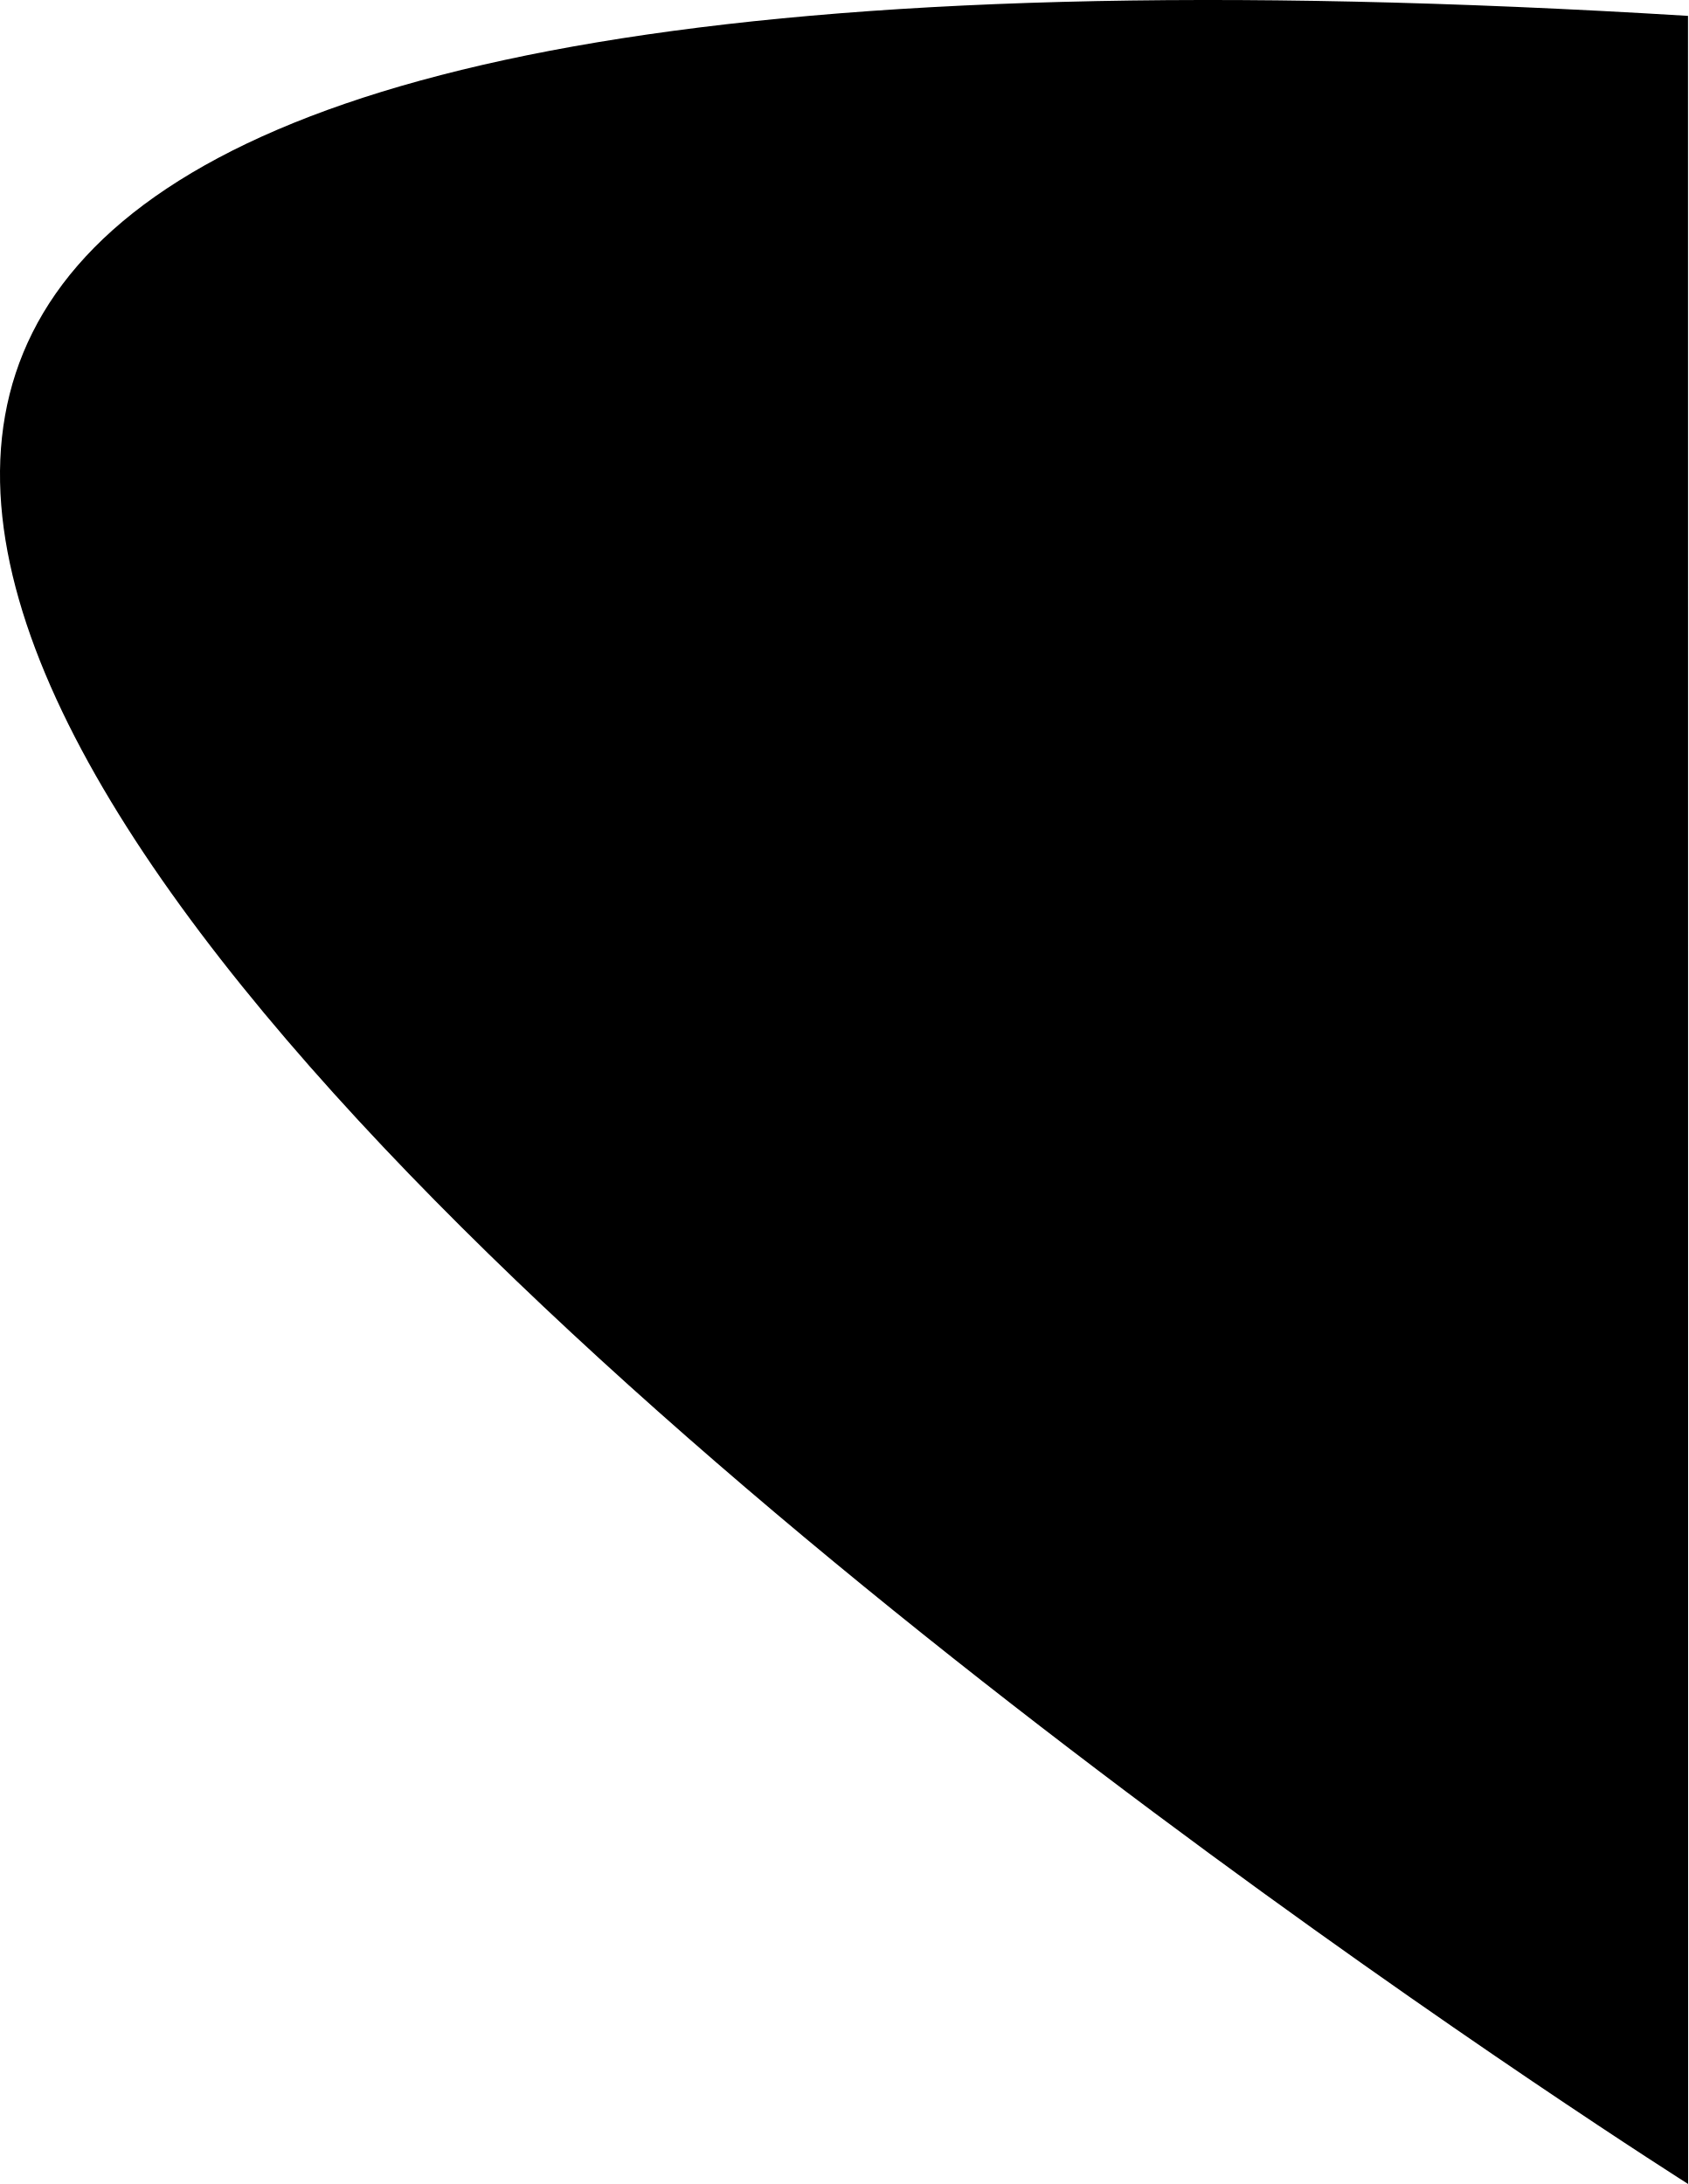
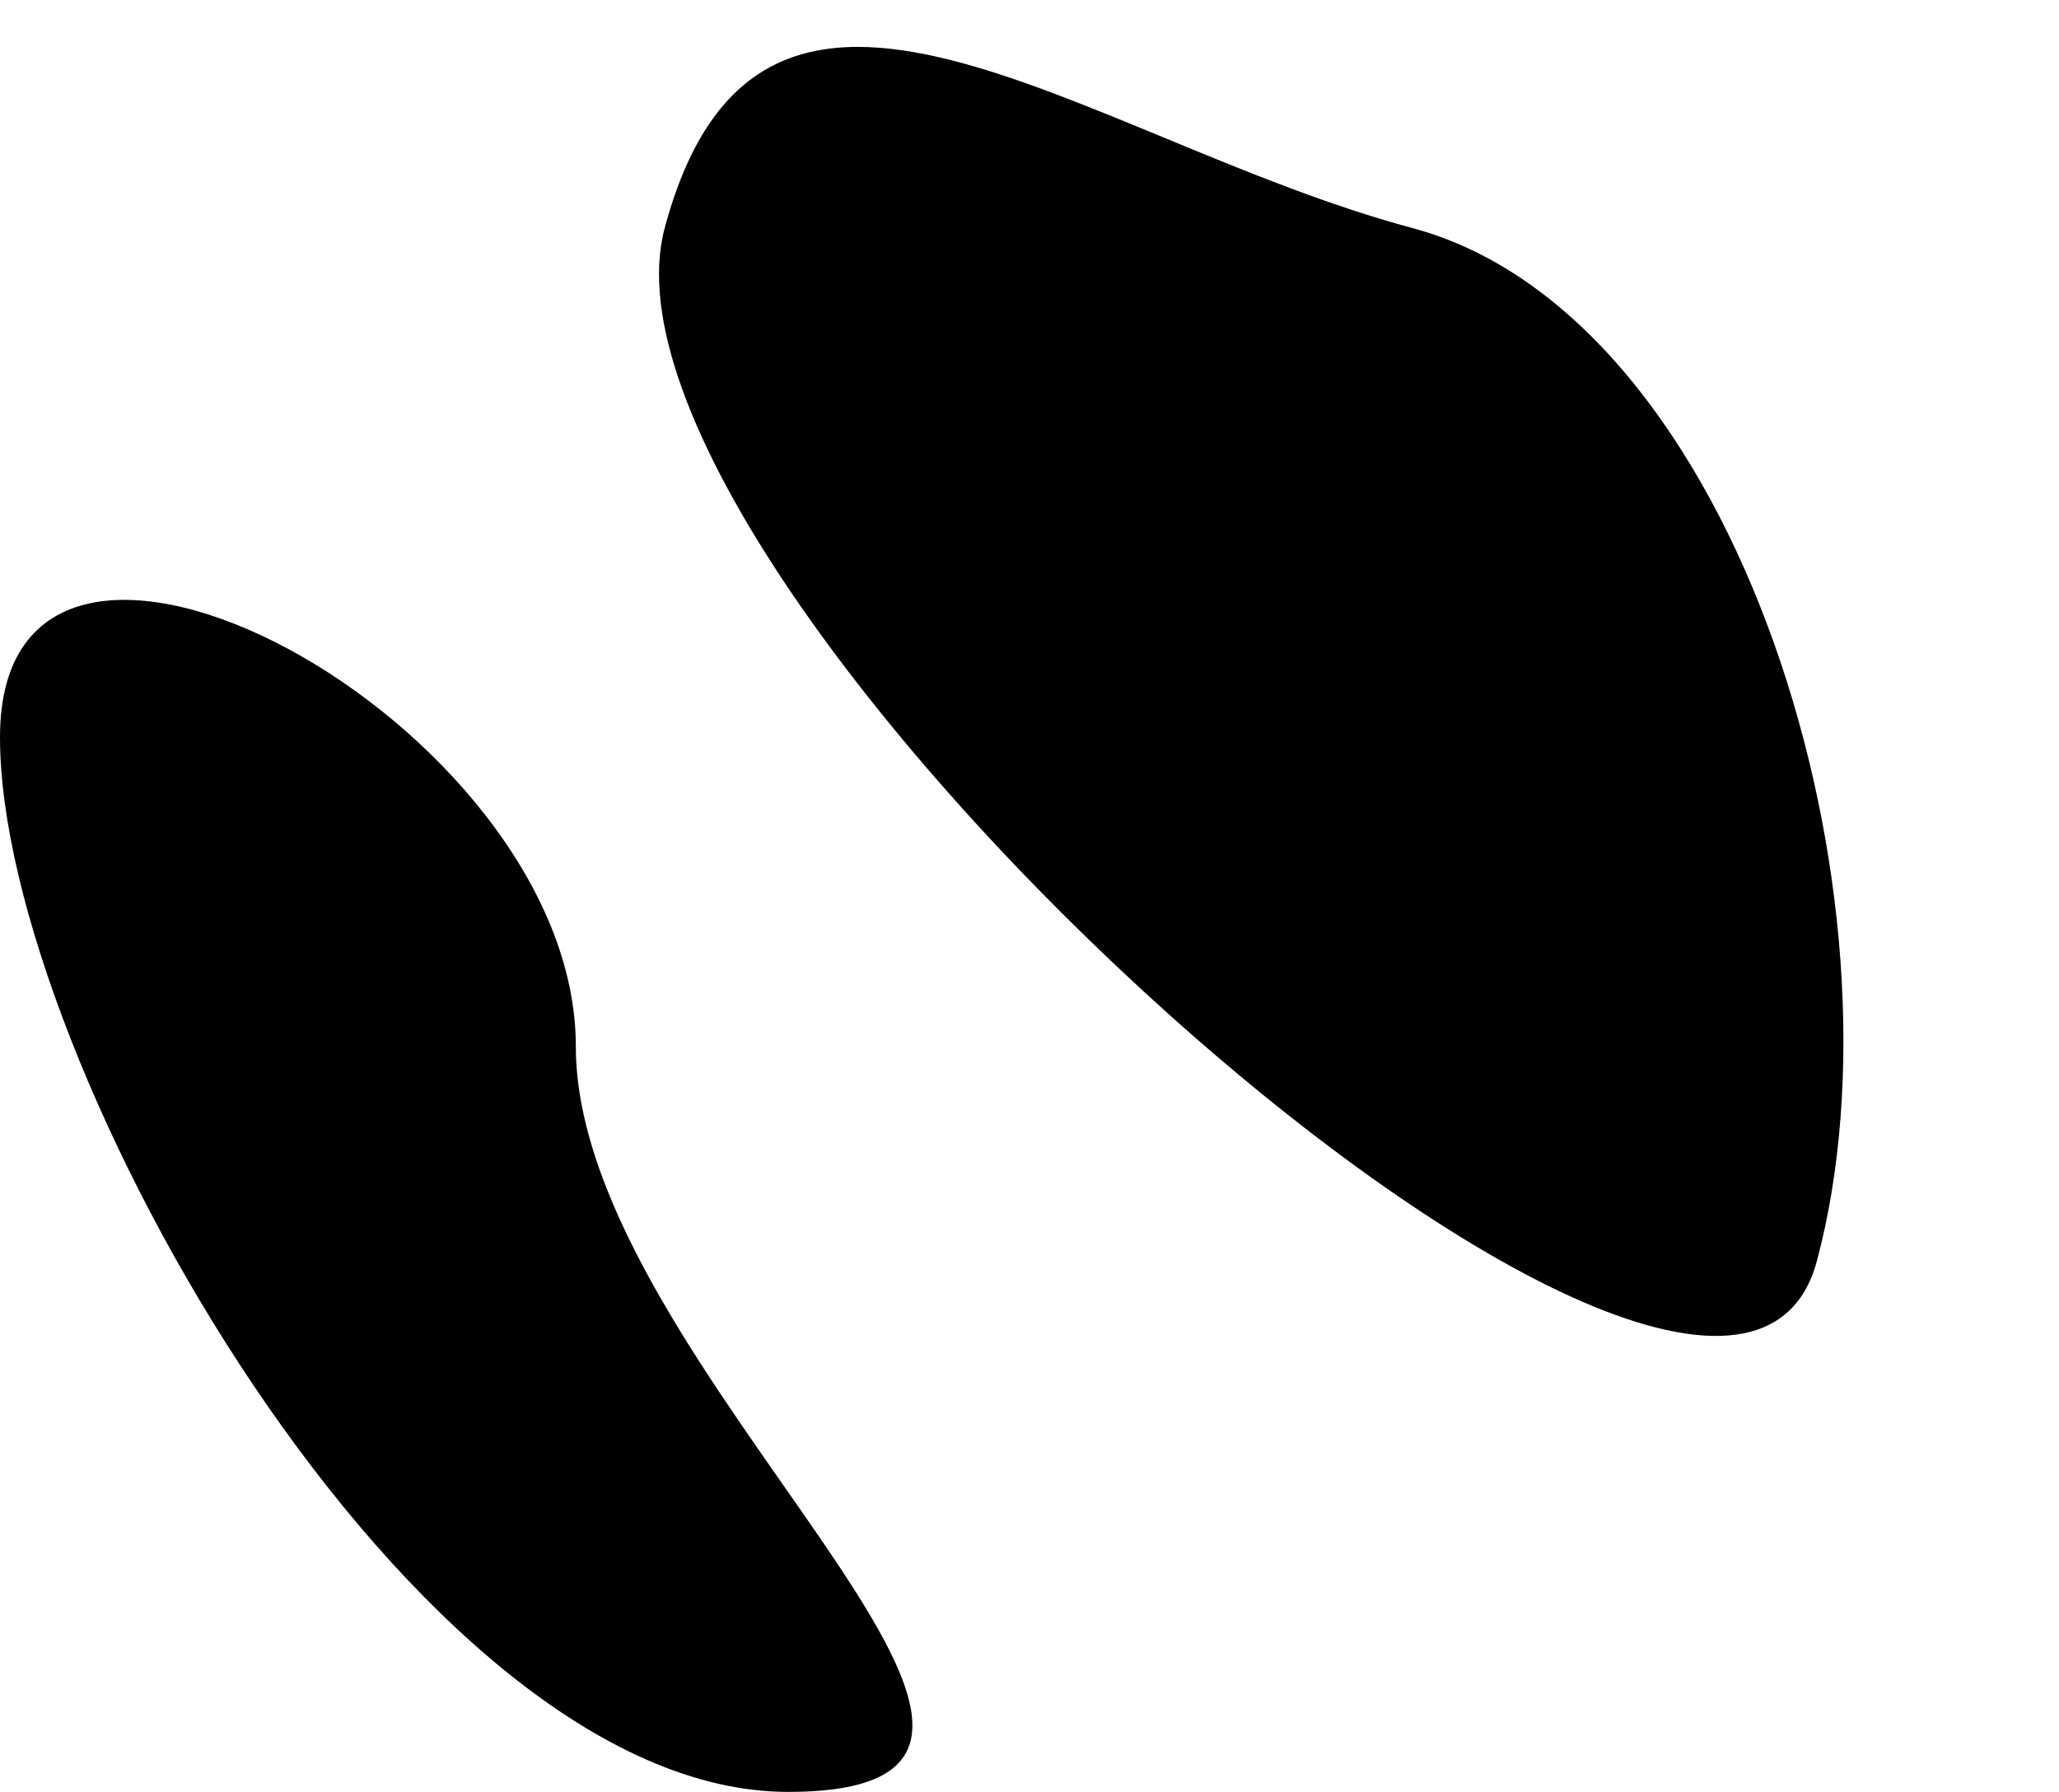
- <svg xmlns="http://www.w3.org/2000/svg" width="371.017" height="480.087" viewBox="0 0 371.017 480.087">
-   <path id="Path9" d="M390.493,0l.033,476.6S-444.239-51.131,390.493,0Z" transform="translate(-19.509 3.489)" />
+ <svg xmlns="http://www.w3.org/2000/svg" width="396.403" height="345.009" viewBox="0 0 396.403 345.009">
+   <g id="Path9" transform="translate(-5.643 -82.09)">
+     <path id="Path6" d="M56.448,89.688c0,62.408,112.694,143.534,40.843,143.534S-54.412,92.582-54.412,30.174,56.448,27.28,56.448,89.688Z" transform="translate(60.055 193.876)" />
+     <path id="Path6-2" data-name="Path6" d="M211.312,167.482c0,71.608-73.589,37.254-139.034,37.254S-54.412,104.4-54.412,32.79,211.312,95.874,211.312,167.482Z" transform="matrix(-0.966, -0.259, 0.259, -0.966, 294.366, 342.499)" />
+   </g>
</svg>
